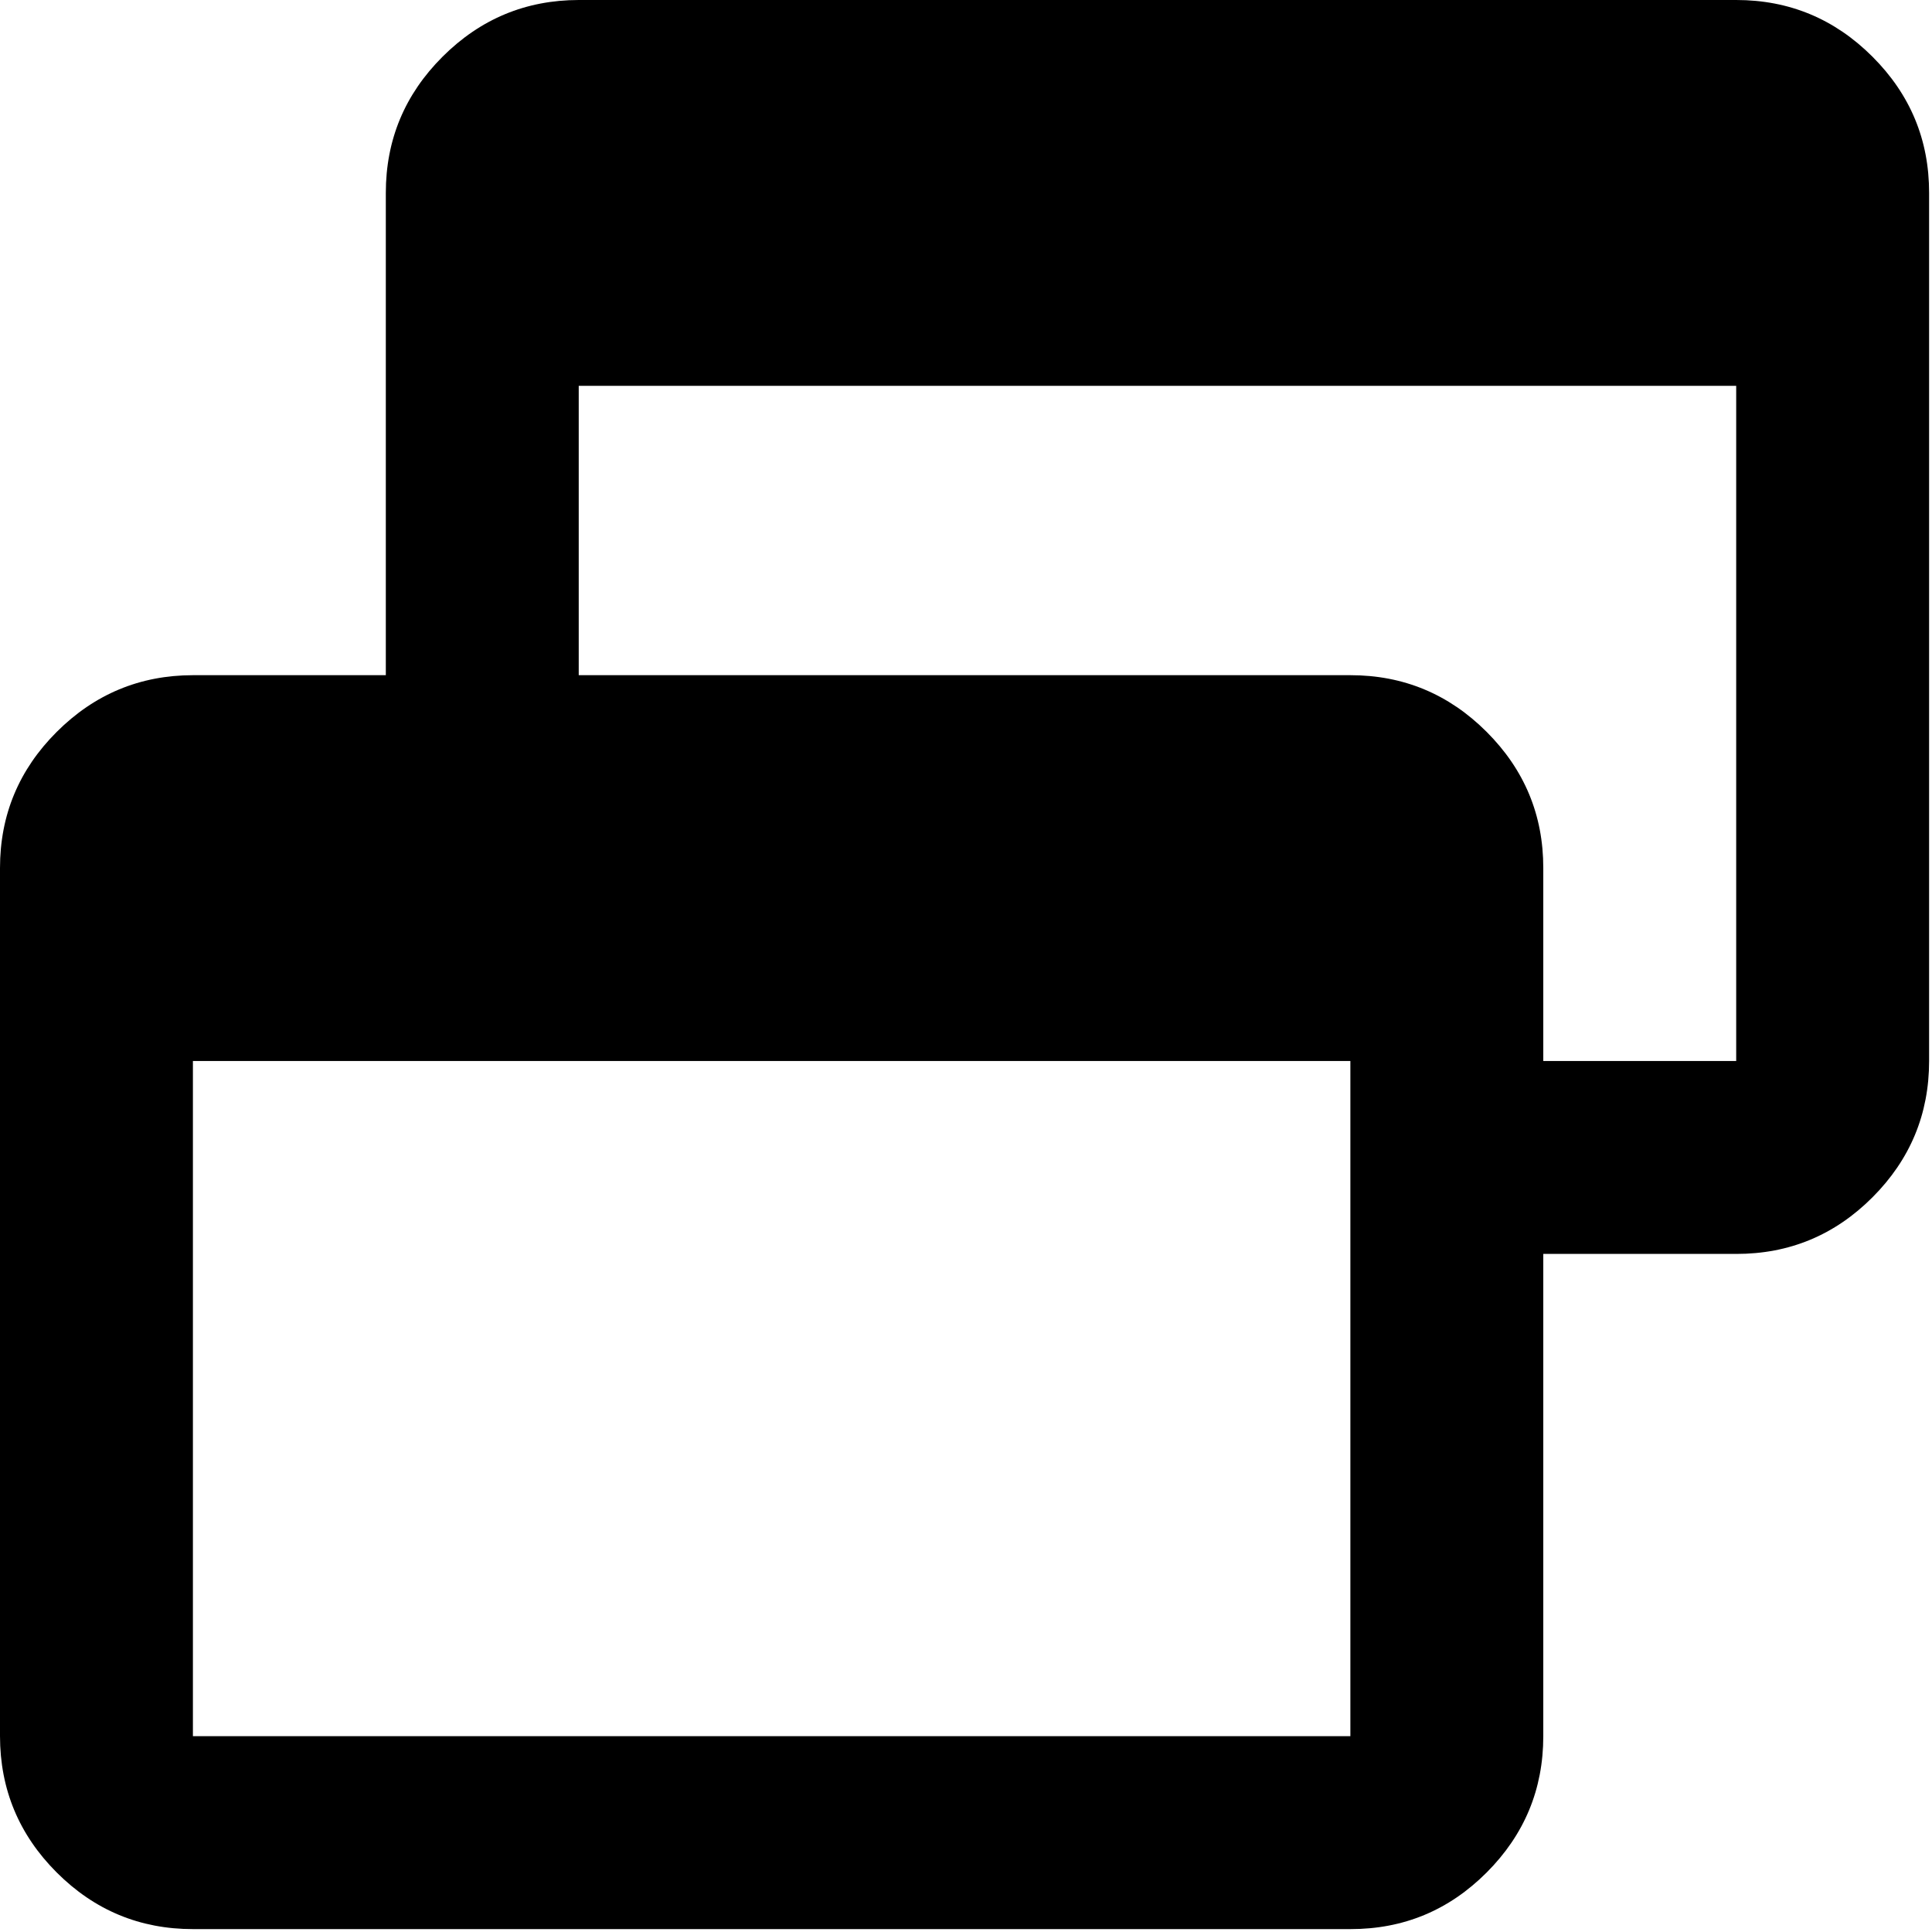
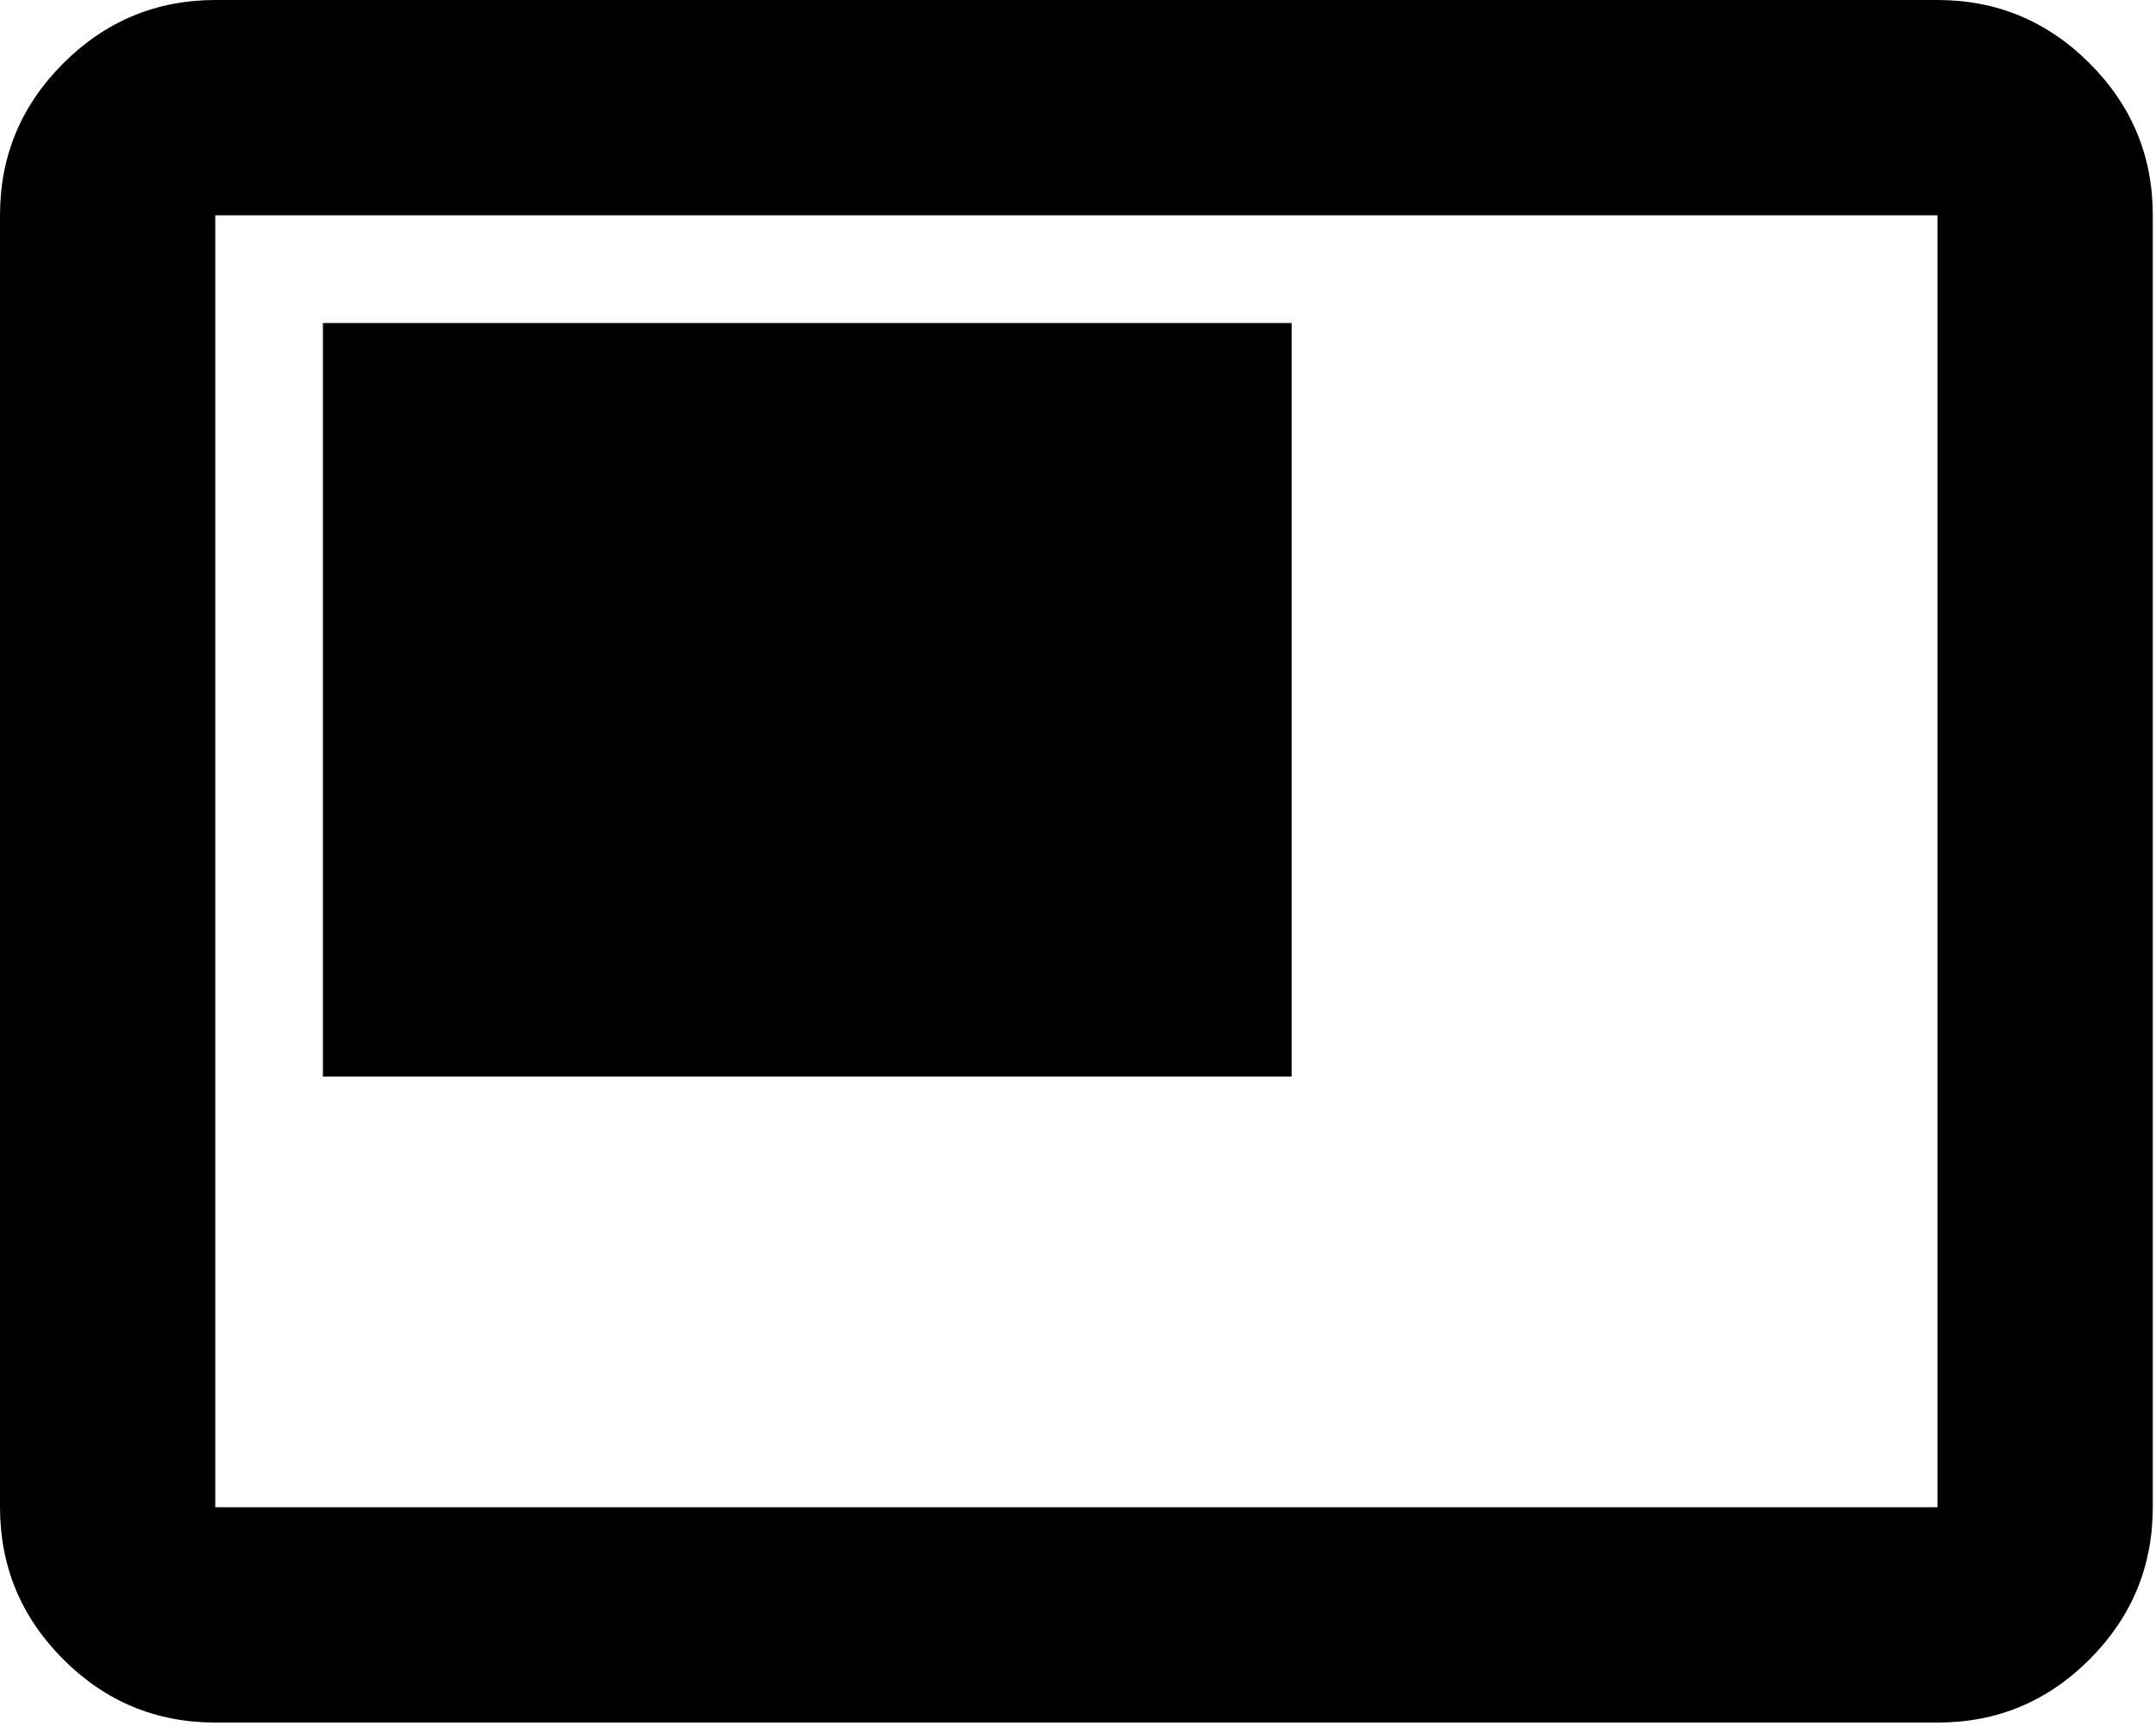
- <svg xmlns="http://www.w3.org/2000/svg" viewBox="2 2 20.03 20.03">
-   <path fill="currentColor" d="M4 22q-.825 0-1.412-.587T2 20v-9q0-.825.588-1.412T4 9h2V4q0-.825.588-1.412T8 2h12q.825 0 1.413.588T22 4v9q0 .825-.587 1.413T20 15h-2v5q0 .825-.587 1.413T16 22zm0-2h12v-7H4zm14-7h2V6H8v3h8q.825 0 1.413.588T18 11z" />
+ <svg xmlns="http://www.w3.org/2000/svg" viewBox="2 4 20.03 16.03">
+   <path fill="currentColor" d="M5 14h9V7H5zm-1 6q-.825 0-1.412-.587T2 18V6q0-.825.588-1.412T4 4h16q.825 0 1.413.588T22 6v12q0 .825-.587 1.413T20 20zm0-2h16V6H4zm0 0V6z" />
</svg>
